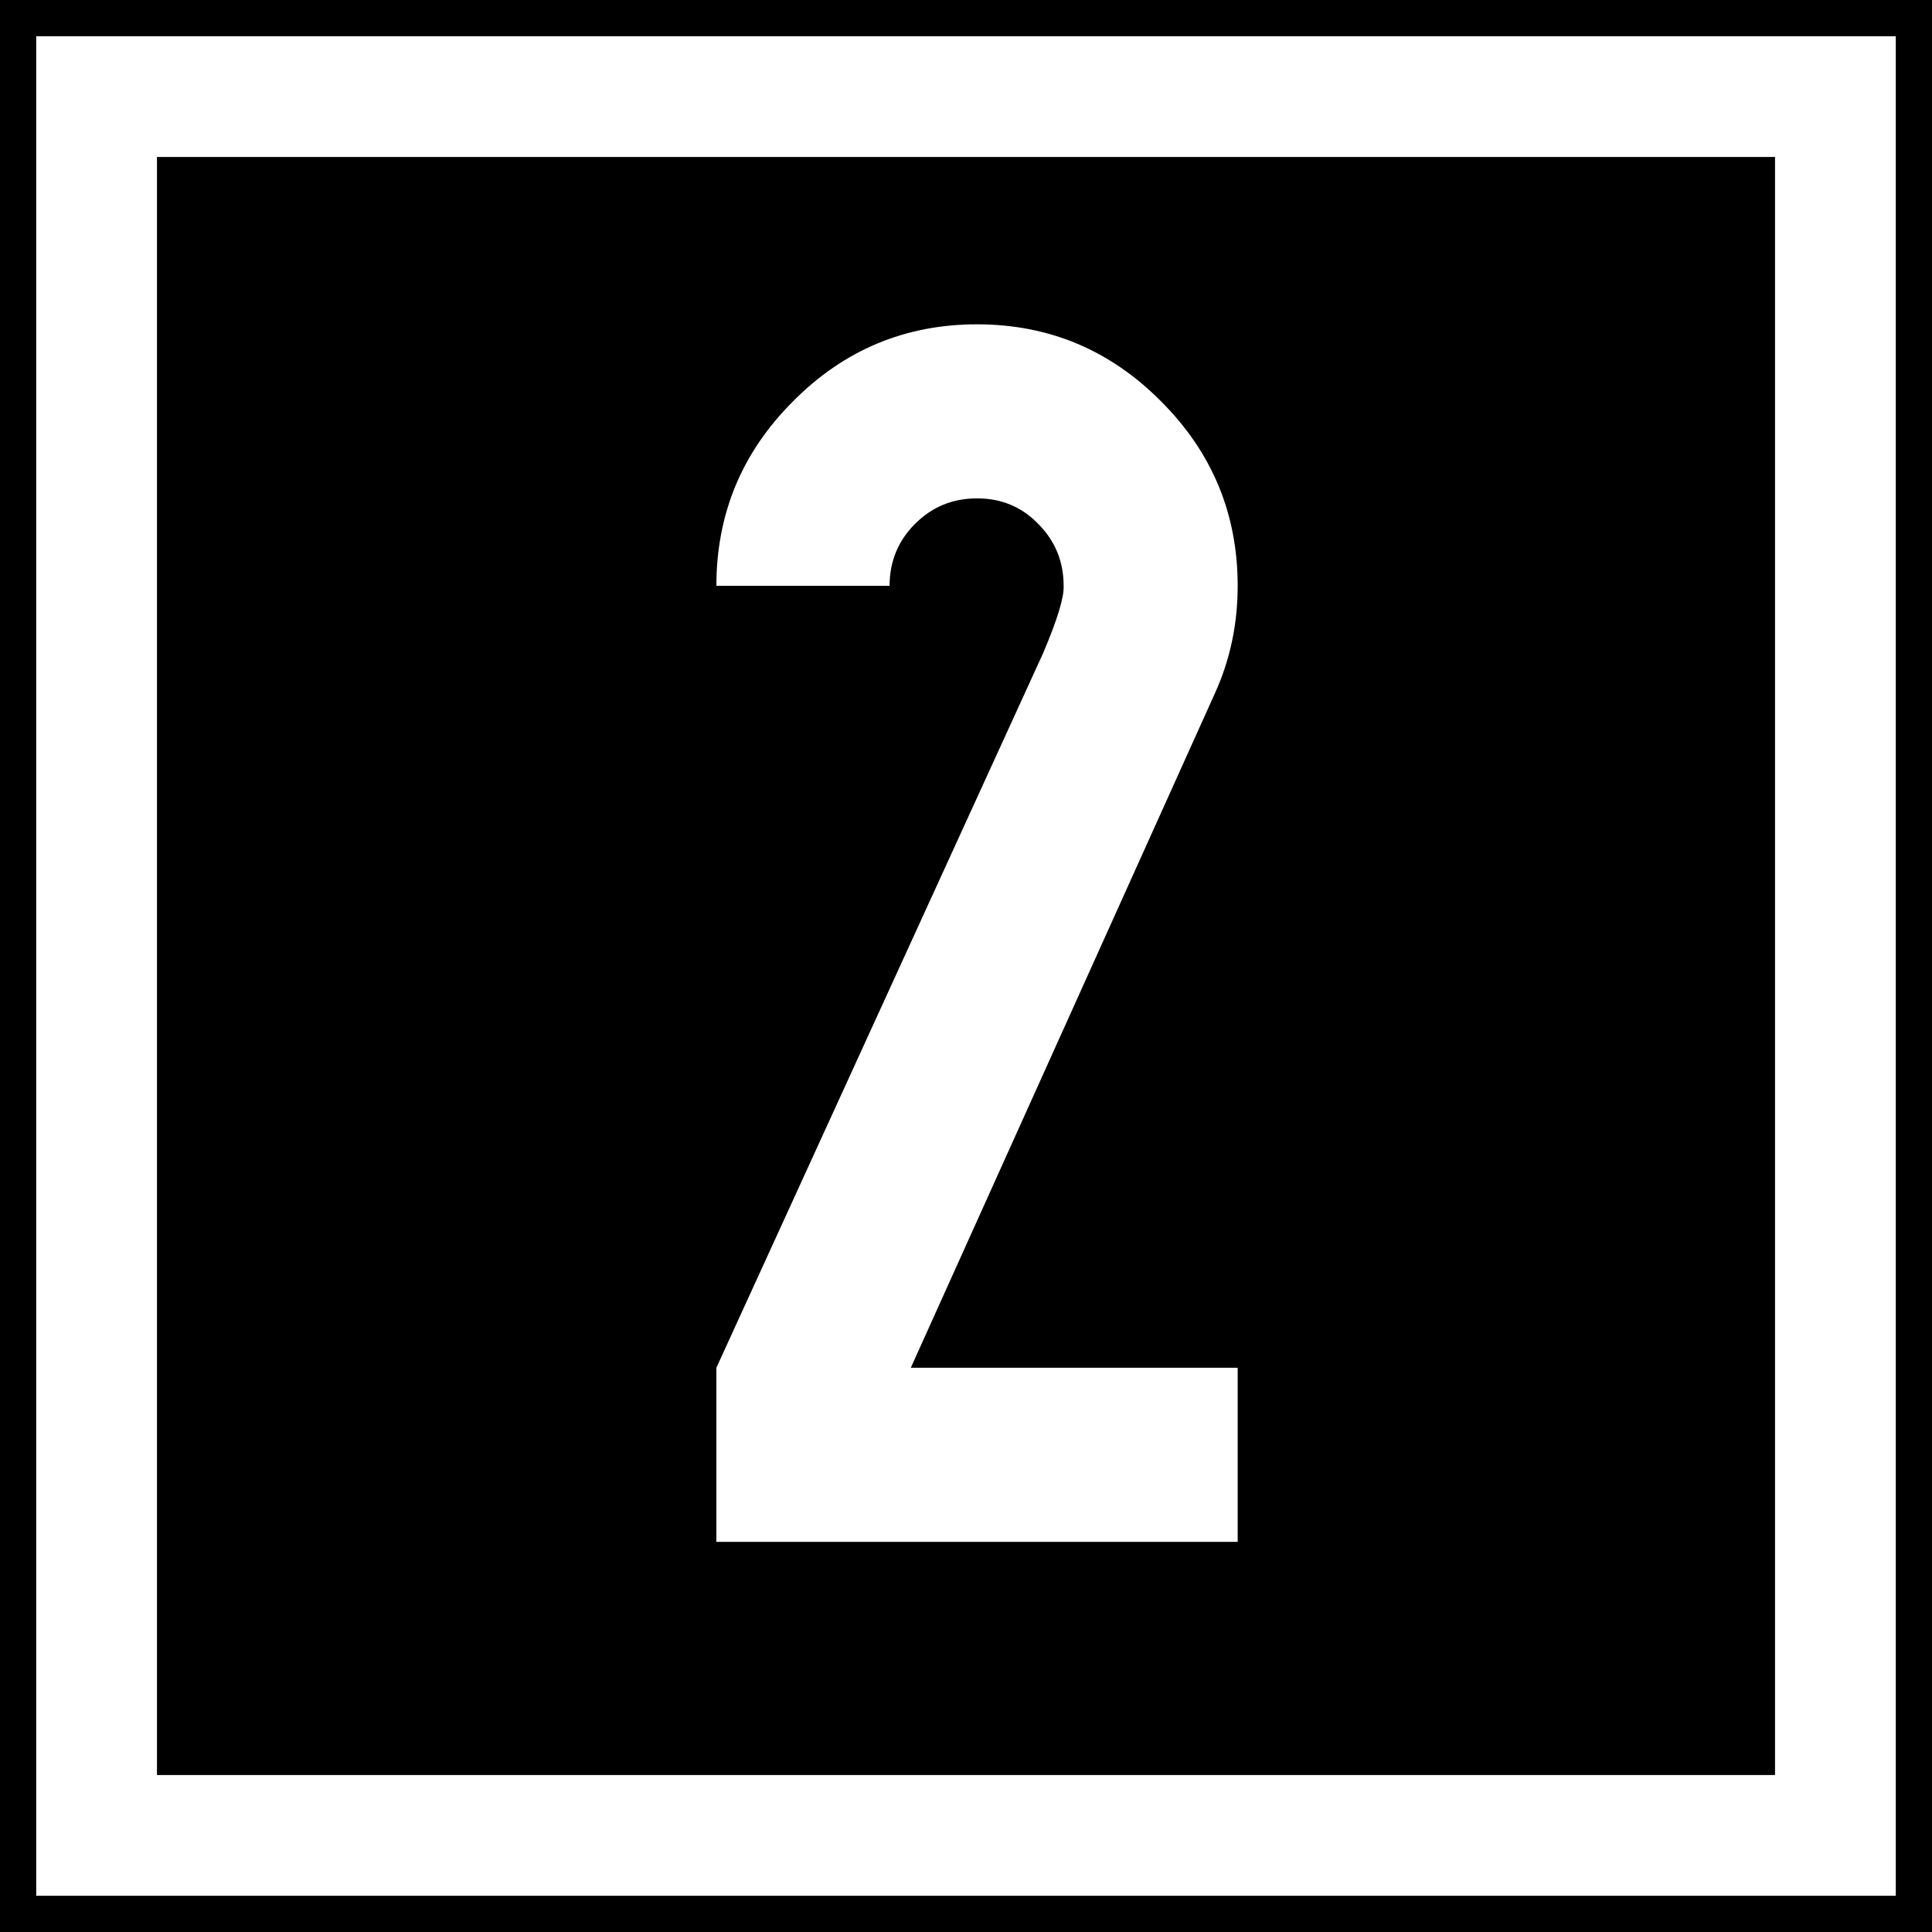
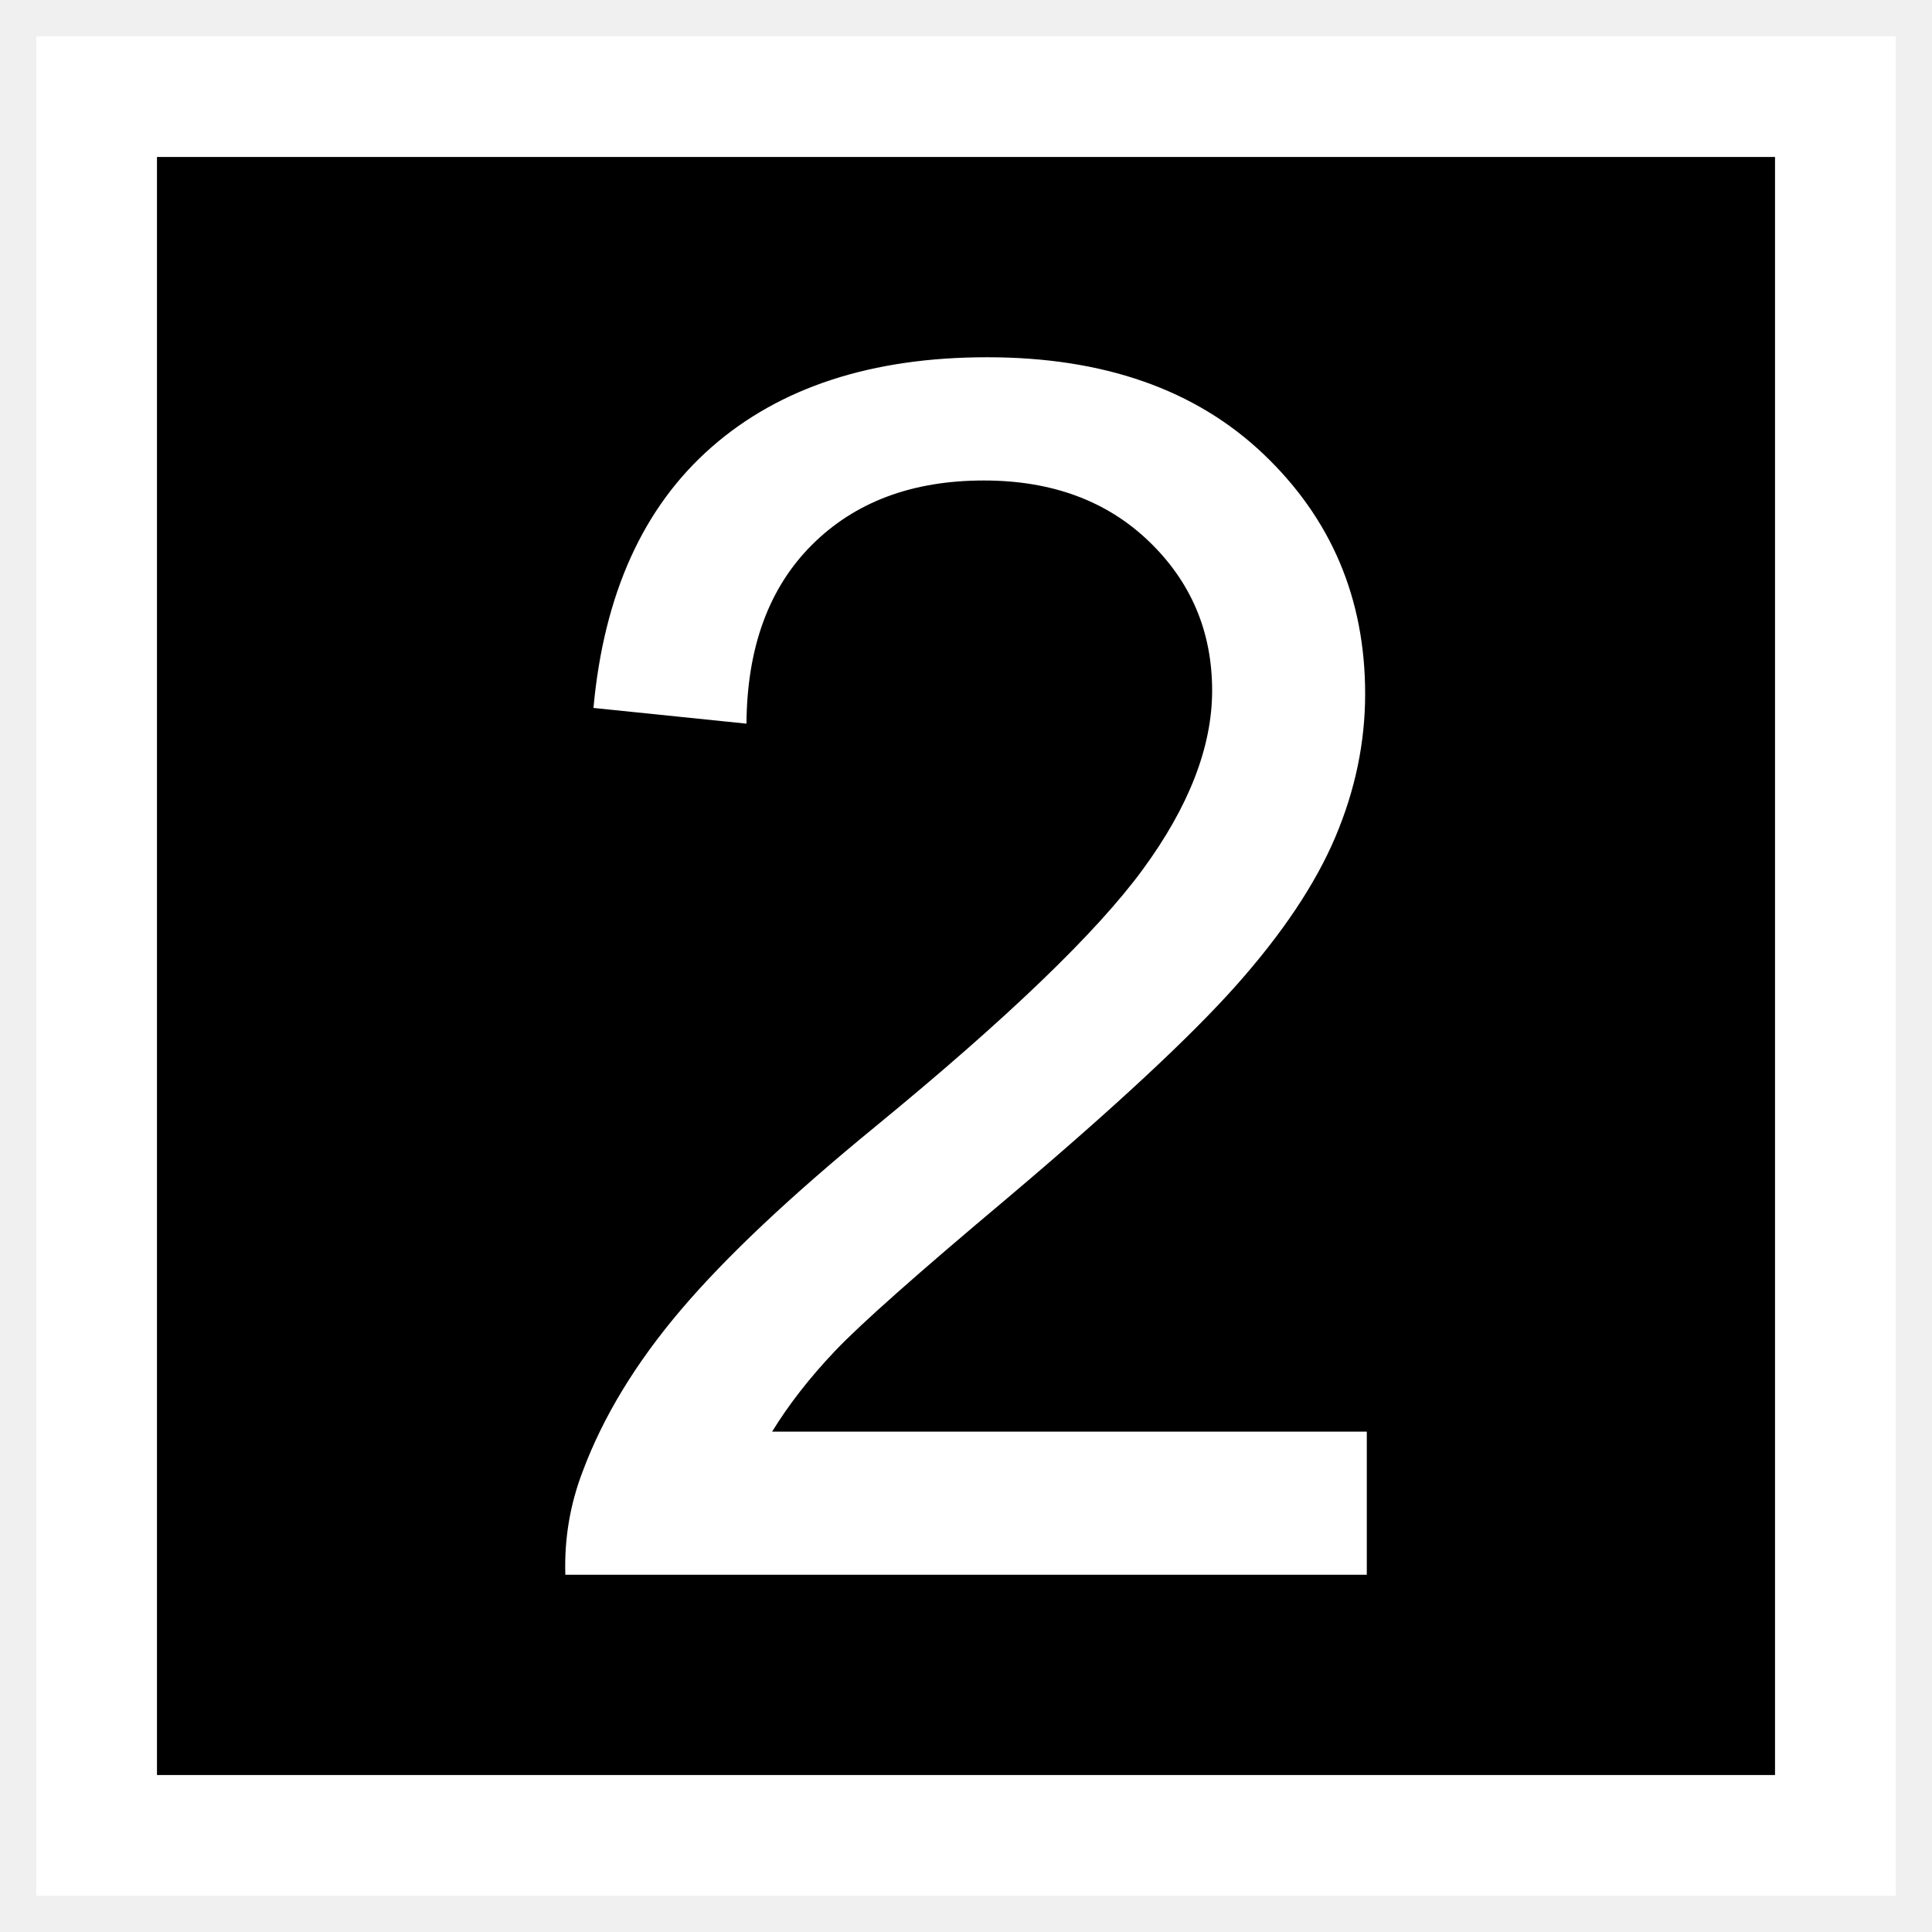
<svg xmlns="http://www.w3.org/2000/svg" width="160" height="160" id="svg3894" version="1.1">
  <defs id="defs3896" />
-   <g id="layer1" transform="translate(0,-892.3622)">
-     <rect style="fill:#000000;fill-opacity:1;stroke:none" id="rect9267" width="160" height="160" x="0" y="892.362" />
-     <path style="fill:none;stroke:#ffffff;stroke-width:10;stroke-linecap:butt;stroke-linejoin:miter;stroke-opacity:1;stroke-miterlimit:4;stroke-dasharray:none" d="M 8,8 8,152 152,152 152,8 8,8 z" id="path3925" transform="translate(0,892.3622)" />
-     <g style="font-size:144px;font-style:normal;font-variant:normal;font-weight:normal;font-stretch:normal;text-align:start;line-height:125%;writing-mode:lr-tb;text-anchor:start;fill:#ffffff;fill-opacity:1;stroke:none;font-family:Swis721 BT;-inkscape-font-specification:Swis721 BT" id="text4437">
-       <path d="m 65.655,925.619 c 4.219,-4.266 9.305,-6.398 15.258,-6.398 5.953,10e-5 11.039,2.133 15.258,6.398 4.219,4.219 6.328,9.305 6.328,15.258 -5e-5,3.188 -0.633,6.164 -1.898,8.93 l -25.172,55.828 27.07,0 0,14.414 -43.172,0 0,-14.414 27.07,-59.203 c 1.172,-2.766 1.734,-4.617 1.688,-5.555 -3.4e-5,-2.016 -0.703,-3.726 -2.109,-5.133 -1.359,-1.406 -3.047,-2.109 -5.062,-2.109 -2.016,9e-5 -3.727,0.703 -5.133,2.109 -1.406,1.406 -2.109,3.117 -2.109,5.133 l -14.344,0 c -5e-6,-5.953 2.109,-11.039 6.328,-15.258" style="font-weight:bold;font-family:OSP-DIN;-inkscape-font-specification:OSP-DIN Bold;fill:#ffffff;fill-opacity:1" id="path3032" />
-     </g>
+   <path id="path3925" d="M 8,8 8,152 152,152 152,8 8,8 Z" style="fill:#000000;stroke:#ffffff;stroke-width:10;stroke-linecap:butt;stroke-linejoin:miter;stroke-miterlimit:4;stroke-dasharray:none;stroke-opacity:1;fill-opacity:1" />
+   <g id="g15" transform="matrix(0.2548781,0,0,0.2548781,-15.77535,-19.53564)">
+     <path style="fill:#ffffff" id="path17" d="m 505.998,541.826 0,46.493 -260.414,0 c -0.361,-11.645 1.52,-22.844 5.644,-33.593 6.626,-17.737 17.242,-35.206 31.846,-52.405 14.601,-17.2 35.697,-37.087 63.29,-59.661 42.818,-35.113 71.755,-62.929 86.805,-83.446 15.05,-20.513 22.574,-39.909 22.574,-58.183 0,-19.169 -6.853,-35.34 -20.559,-48.508 -13.706,-13.168 -31.578,-19.753 -53.615,-19.753 -23.293,0 -41.924,6.987 -55.899,20.962 -13.975,13.975 -21.055,33.324 -21.231,58.048 l -49.718,-5.106 c 3.401,-37.086 16.213,-65.347 38.431,-84.789 22.213,-19.438 52.044,-29.159 89.492,-29.159 37.801,0 67.724,10.481 89.761,31.443 22.037,20.962 33.056,46.942 33.056,77.936 0,15.768 -3.225,31.267 -9.675,46.493 -6.449,15.23 -17.157,31.267 -32.114,48.105 -14.962,16.843 -39.82,39.955 -74.578,69.337 -29.024,24.367 -47.66,40.895 -55.898,49.583 -8.243,8.692 -15.05,17.427 -20.425,26.202 l 193.227,0 z" />
  </g>
</svg>
